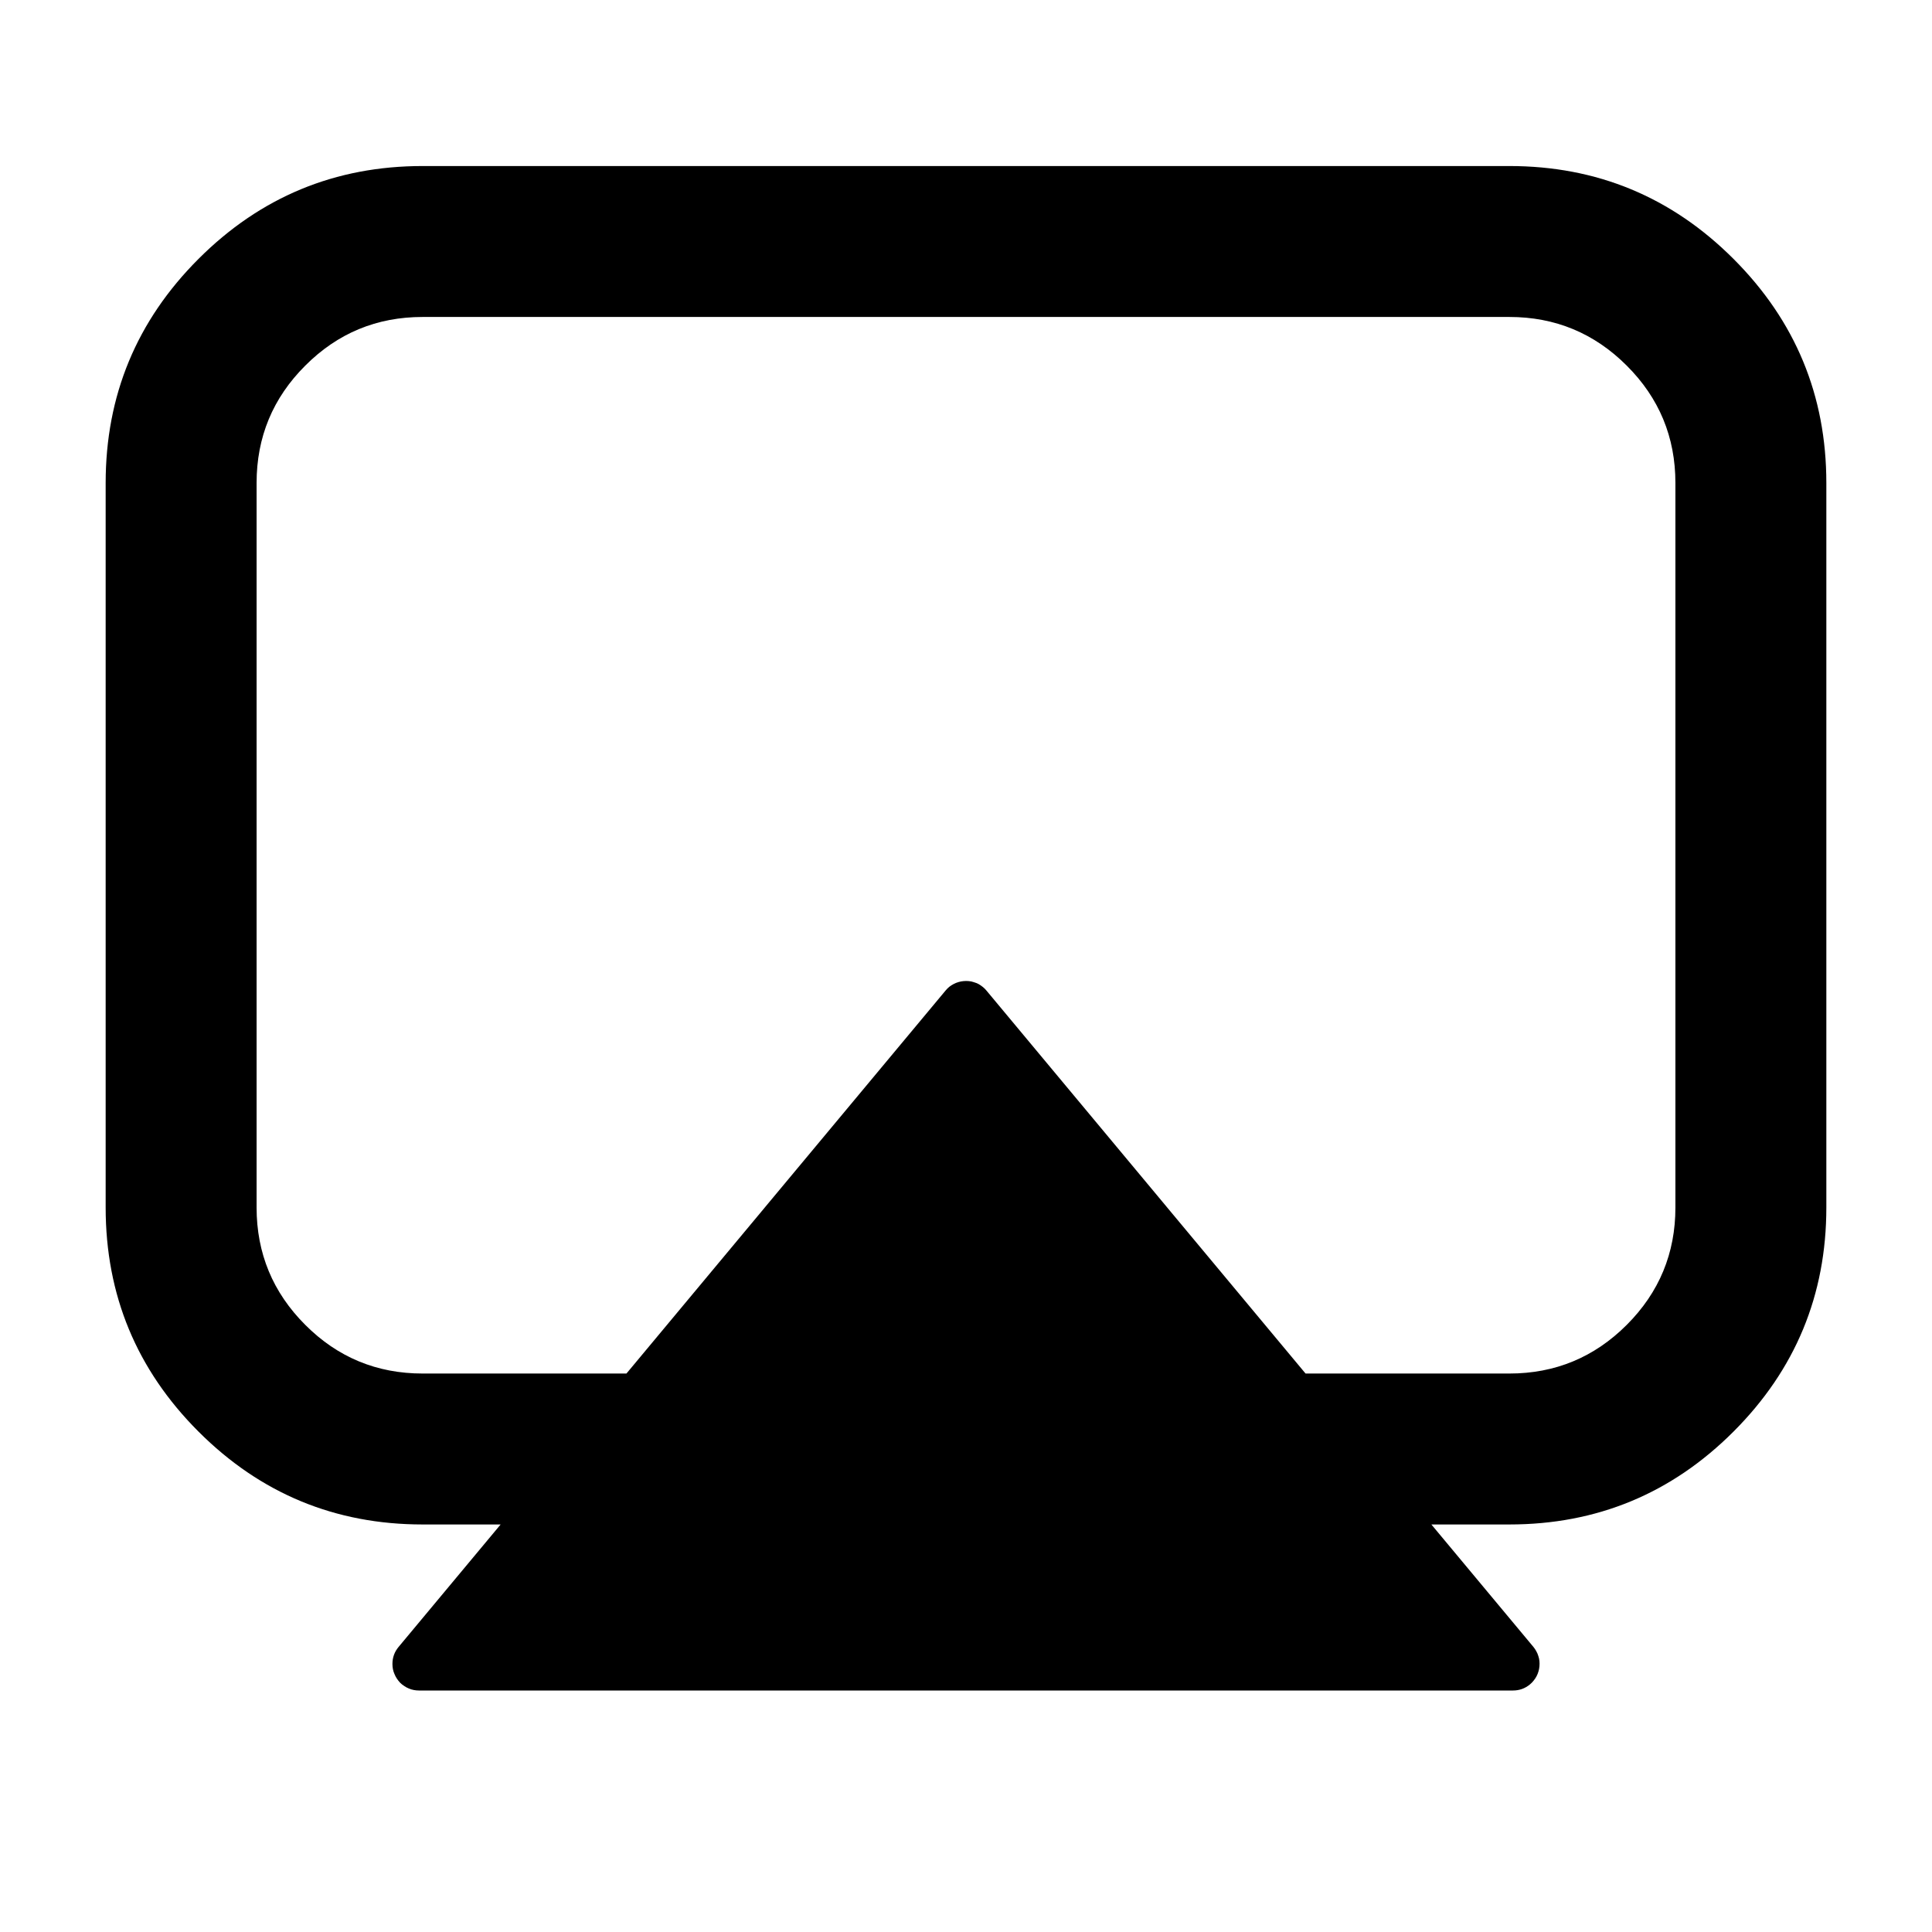
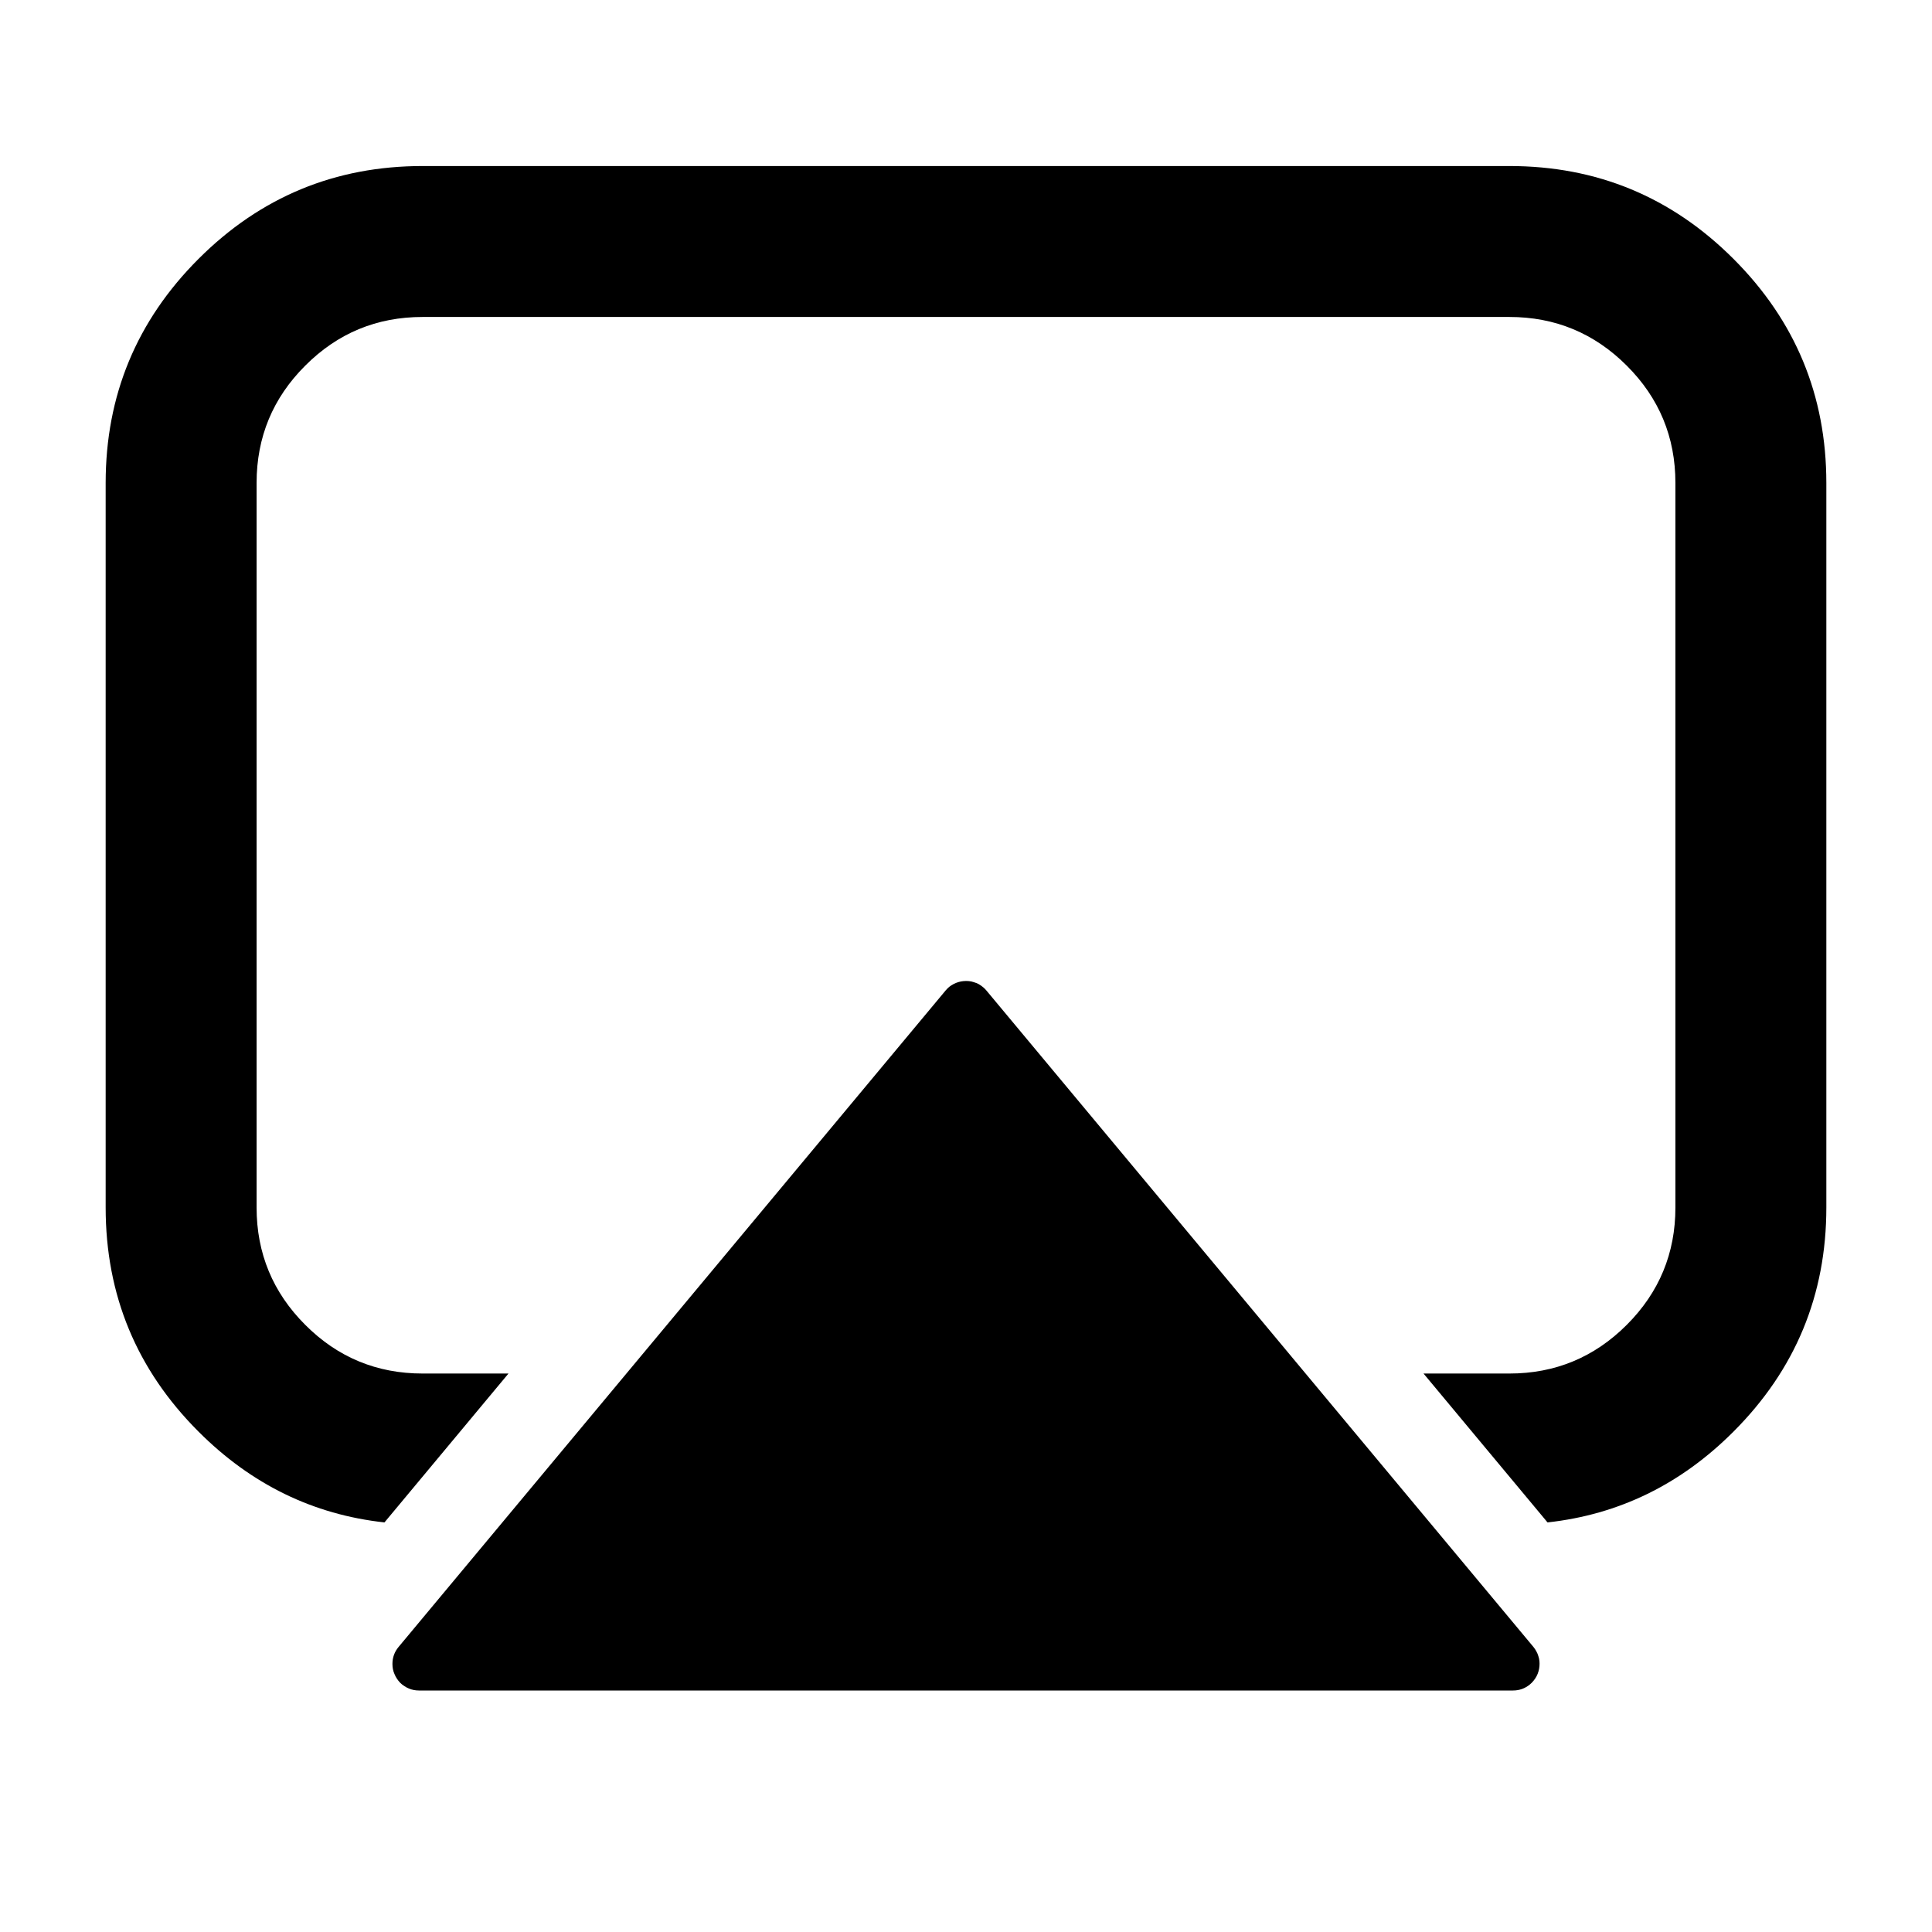
<svg xmlns="http://www.w3.org/2000/svg" fill="none" viewBox="0 0 16 16">
-   <path d="M3.5 1.375H12.5Q13.587 1.375 14.356 2.144Q15.125 2.913 15.125 4V10Q15.125 11.087 14.356 11.856Q13.587 12.625 12.5 12.625H11.854L12.699 13.639Q12.713 13.656 12.723 13.675Q12.734 13.694 12.74 13.715Q12.747 13.735 12.749 13.757Q12.751 13.778 12.749 13.8Q12.747 13.822 12.741 13.842Q12.735 13.863 12.725 13.882Q12.715 13.901 12.701 13.918Q12.688 13.935 12.671 13.949Q12.61 14 12.53 14H3.47Q3.448 14 3.427 13.996Q3.405 13.992 3.385 13.983Q3.365 13.975 3.348 13.963Q3.329 13.951 3.314 13.936Q3.299 13.92 3.287 13.902Q3.275 13.884 3.267 13.864Q3.258 13.844 3.254 13.823Q3.25 13.802 3.25 13.78Q3.25 13.7 3.301 13.639L4.146 12.625H3.5Q2.413 12.625 1.644 11.856Q0.875 11.087 0.875 10V4Q0.875 2.913 1.644 2.144Q2.413 1.375 3.5 1.375ZM3.5 2.625Q2.93 2.625 2.528 3.028Q2.125 3.43 2.125 4V10Q2.125 10.569 2.528 10.972Q2.93 11.375 3.5 11.375H5.188L7.831 8.203Q7.845 8.186 7.862 8.172Q7.879 8.159 7.898 8.149Q7.917 8.139 7.938 8.133Q7.958 8.127 7.98 8.125Q8.002 8.123 8.023 8.125Q8.045 8.127 8.065 8.134Q8.086 8.14 8.105 8.15Q8.124 8.161 8.141 8.175Q8.156 8.187 8.169 8.203L10.812 11.375H12.5Q13.069 11.375 13.472 10.972Q13.875 10.569 13.875 10V4Q13.875 3.43 13.472 3.028Q13.069 2.625 12.5 2.625Z" fill="currentColor" />
+   <path d="M3.5 1.375H12.5Q13.587 1.375 14.356 2.144Q15.125 2.913 15.125 4V10Q15.125 11.087 14.356 11.856Q13.702 12.511 12.816 12.608L11.789 11.375H12.5Q13.069 11.375 13.472 10.972Q13.875 10.569 13.875 10V4Q13.875 3.43 13.472 3.028Q13.069 2.625 12.5 2.625H3.5Q2.93 2.625 2.528 3.028Q2.125 3.43 2.125 4V10Q2.125 10.569 2.528 10.972Q2.93 11.375 3.5 11.375H4.211L3.184 12.608Q2.298 12.511 1.644 11.856Q0.875 11.087 0.875 10V4Q0.875 2.913 1.644 2.144Q2.413 1.375 3.5 1.375ZM8.169 8.203 12.699 13.639Q12.713 13.656 12.723 13.675Q12.734 13.694 12.74 13.715Q12.747 13.735 12.749 13.757Q12.751 13.778 12.749 13.8Q12.747 13.822 12.741 13.842Q12.735 13.863 12.725 13.882Q12.715 13.901 12.701 13.918Q12.688 13.935 12.671 13.949Q12.61 14 12.53 14H3.47Q3.448 14 3.427 13.996Q3.405 13.992 3.385 13.983Q3.365 13.975 3.348 13.963Q3.329 13.951 3.314 13.936Q3.299 13.92 3.287 13.902Q3.275 13.884 3.267 13.864Q3.258 13.844 3.254 13.823Q3.25 13.802 3.25 13.78Q3.25 13.7 3.301 13.639L7.831 8.203Q7.845 8.186 7.862 8.172Q7.879 8.159 7.898 8.149Q7.917 8.139 7.938 8.133Q7.958 8.127 7.98 8.125Q8.002 8.123 8.023 8.125Q8.045 8.127 8.065 8.134Q8.086 8.14 8.105 8.15Q8.124 8.161 8.141 8.175Q8.156 8.187 8.169 8.203Z" fill="currentColor" />
</svg>
